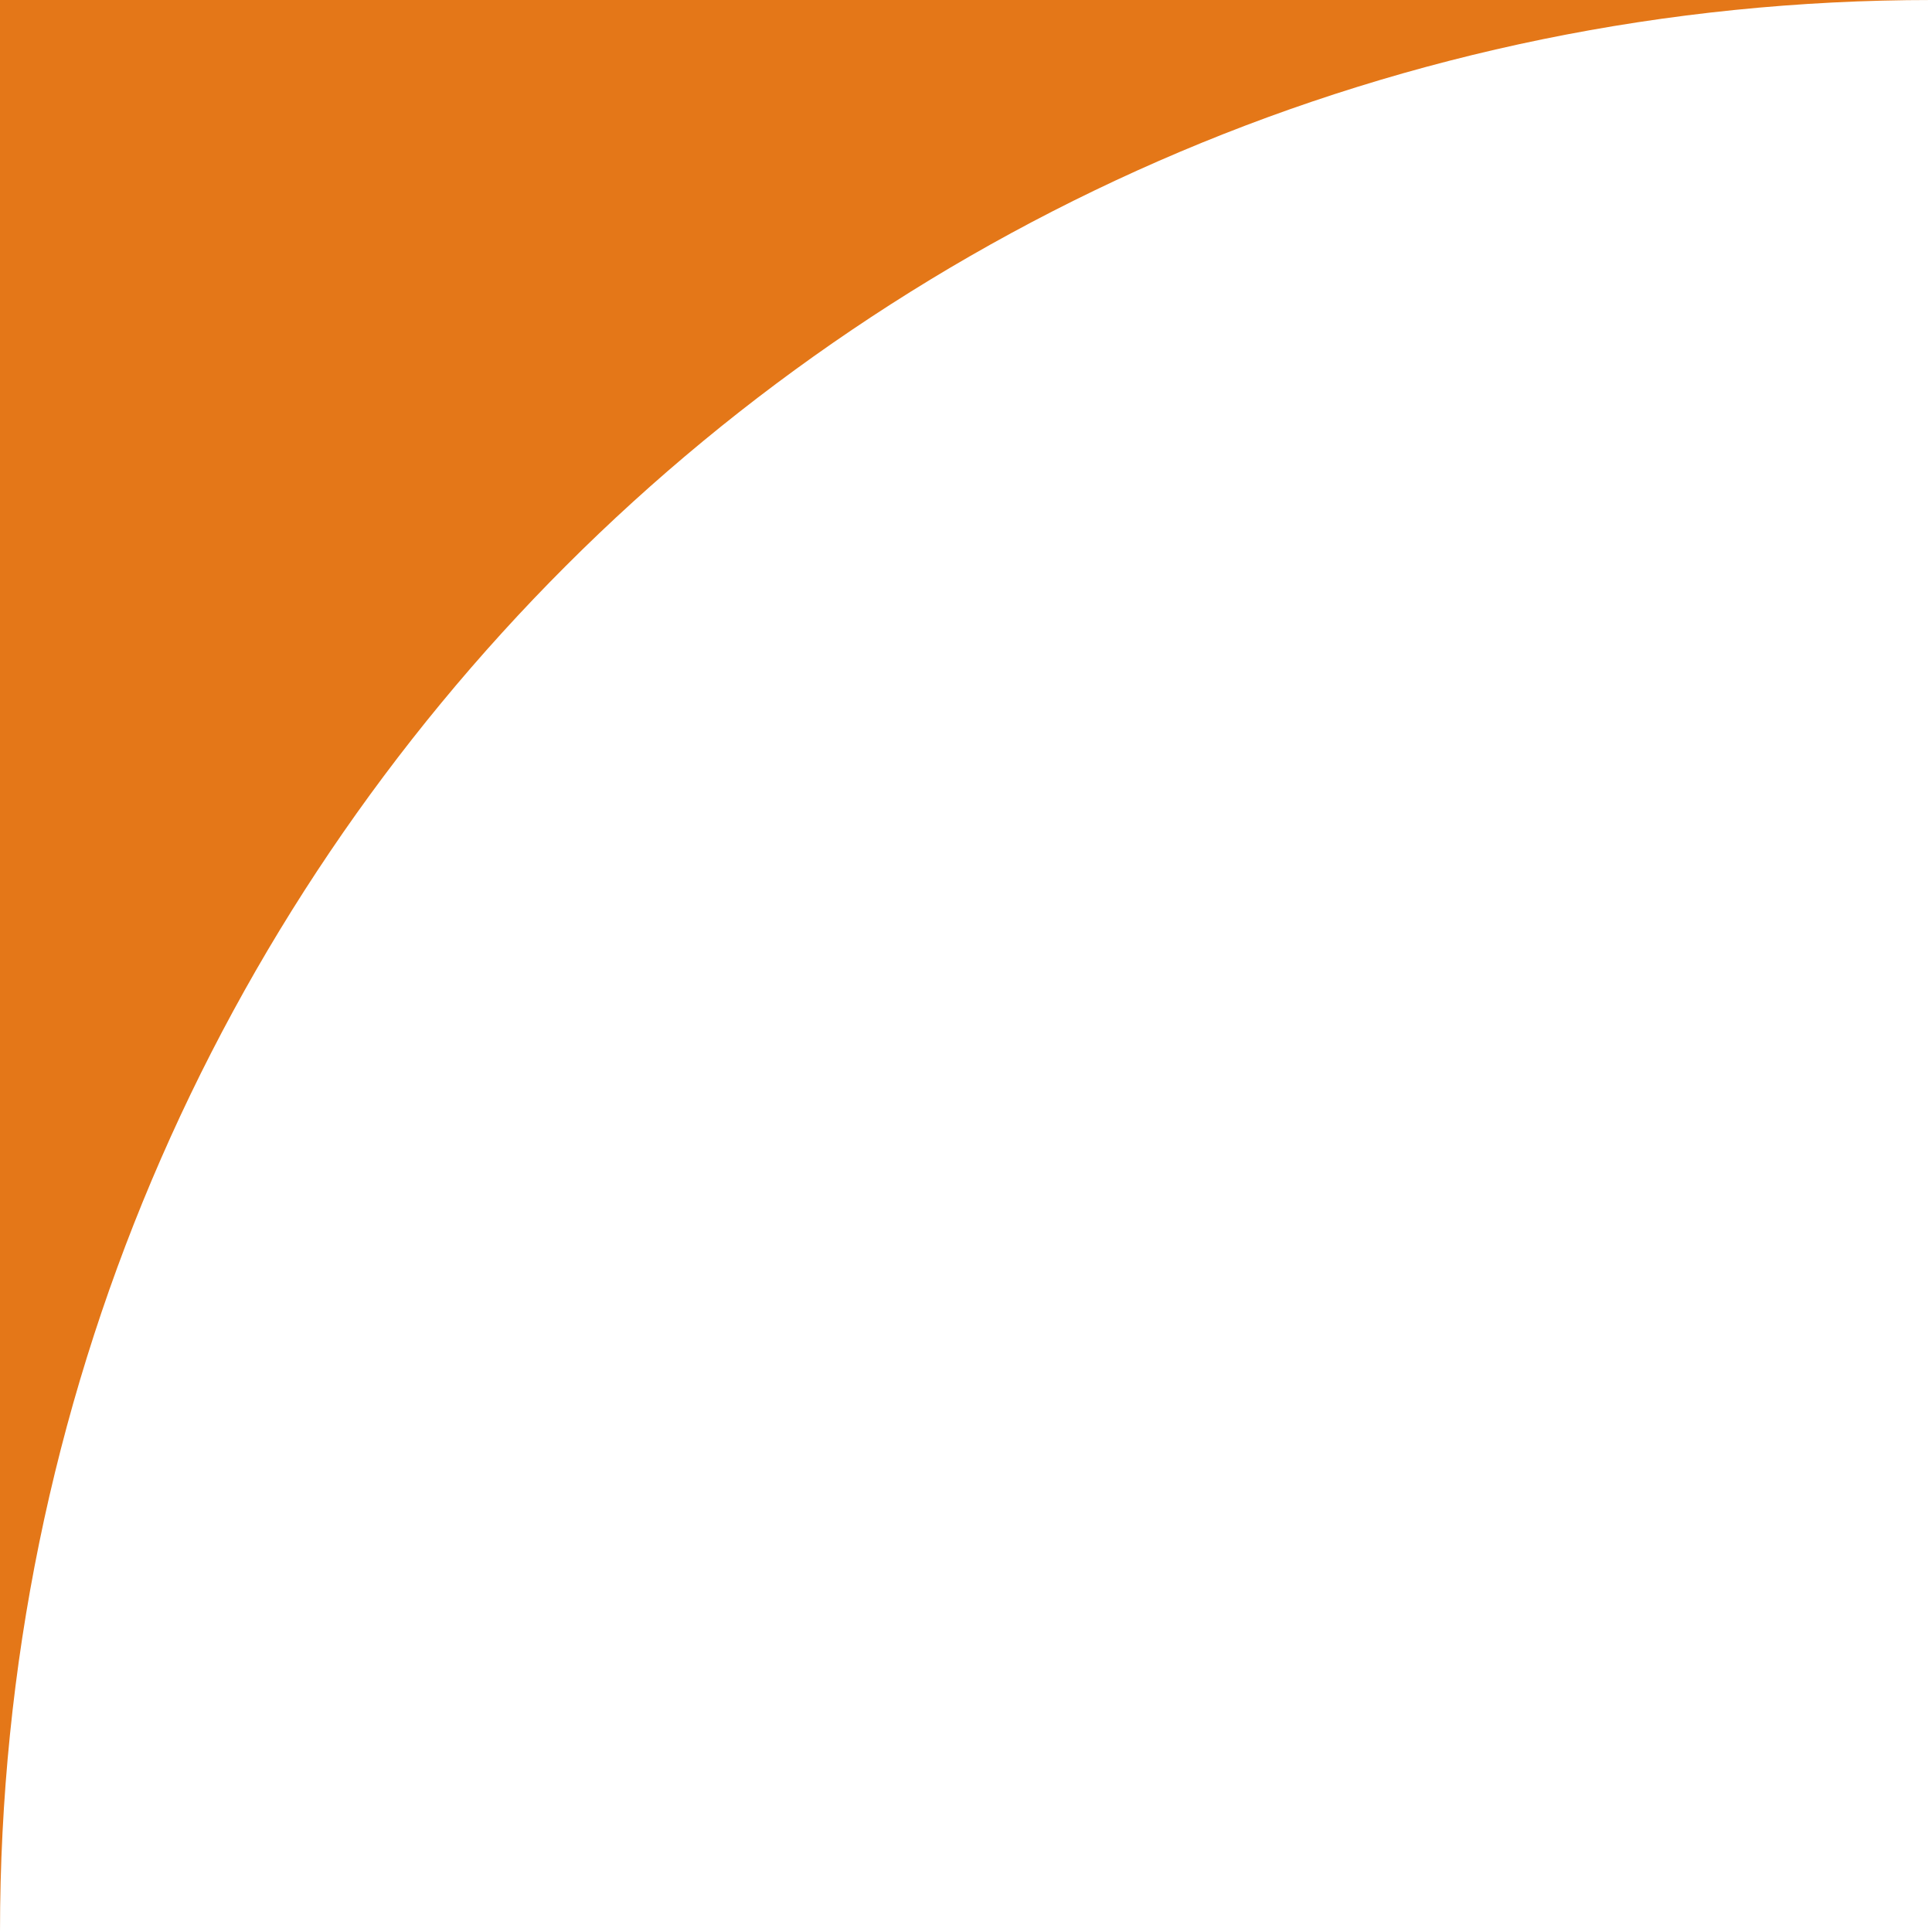
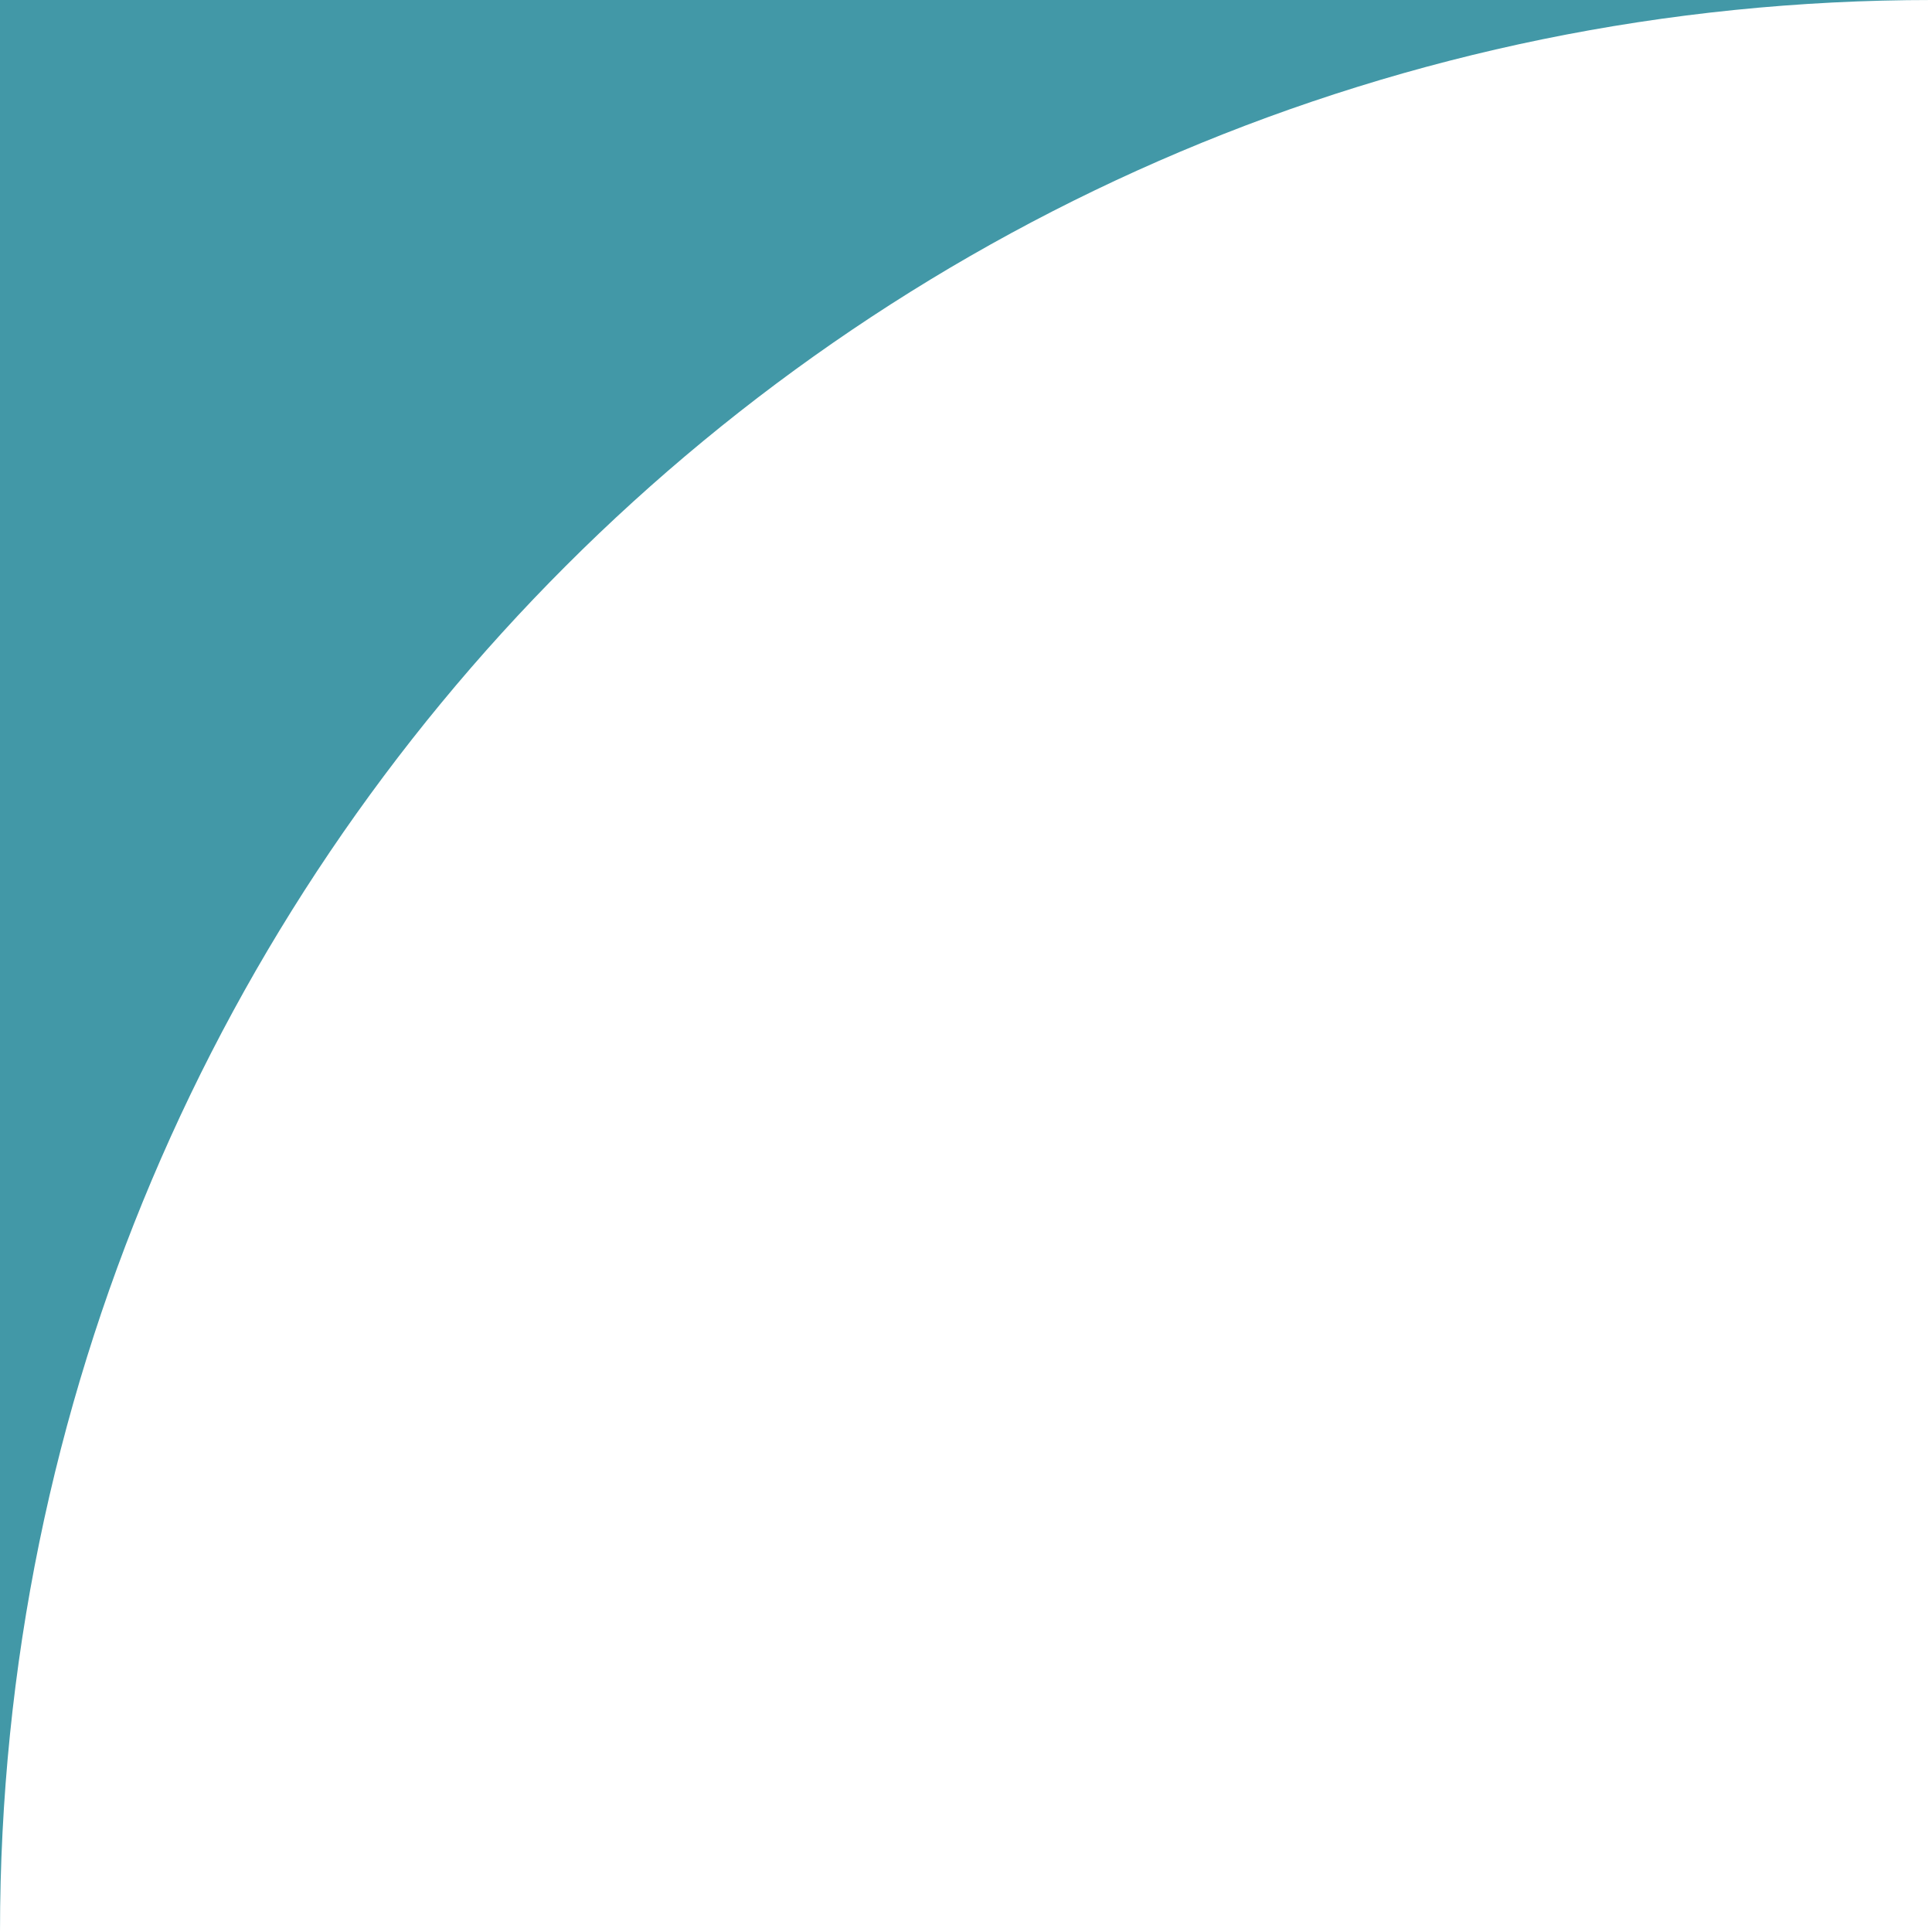
<svg xmlns="http://www.w3.org/2000/svg" viewBox="0 0 60 60">
  <defs>
-     <style>.cls-1{fill:#E47718;}</style>
+     <style>.cls-1{fill:#4298a7;}</style>
  </defs>
  <g id="Layer_2" data-name="Layer 2">
    <g id="Layer_1-2" data-name="Layer 1">
      <path class="cls-1" d="M 0, 60 A 60, 60, 0, 0, 1, 60, 0 L 0,0 L 0, 60Z" />
    </g>
  </g>
</svg>
